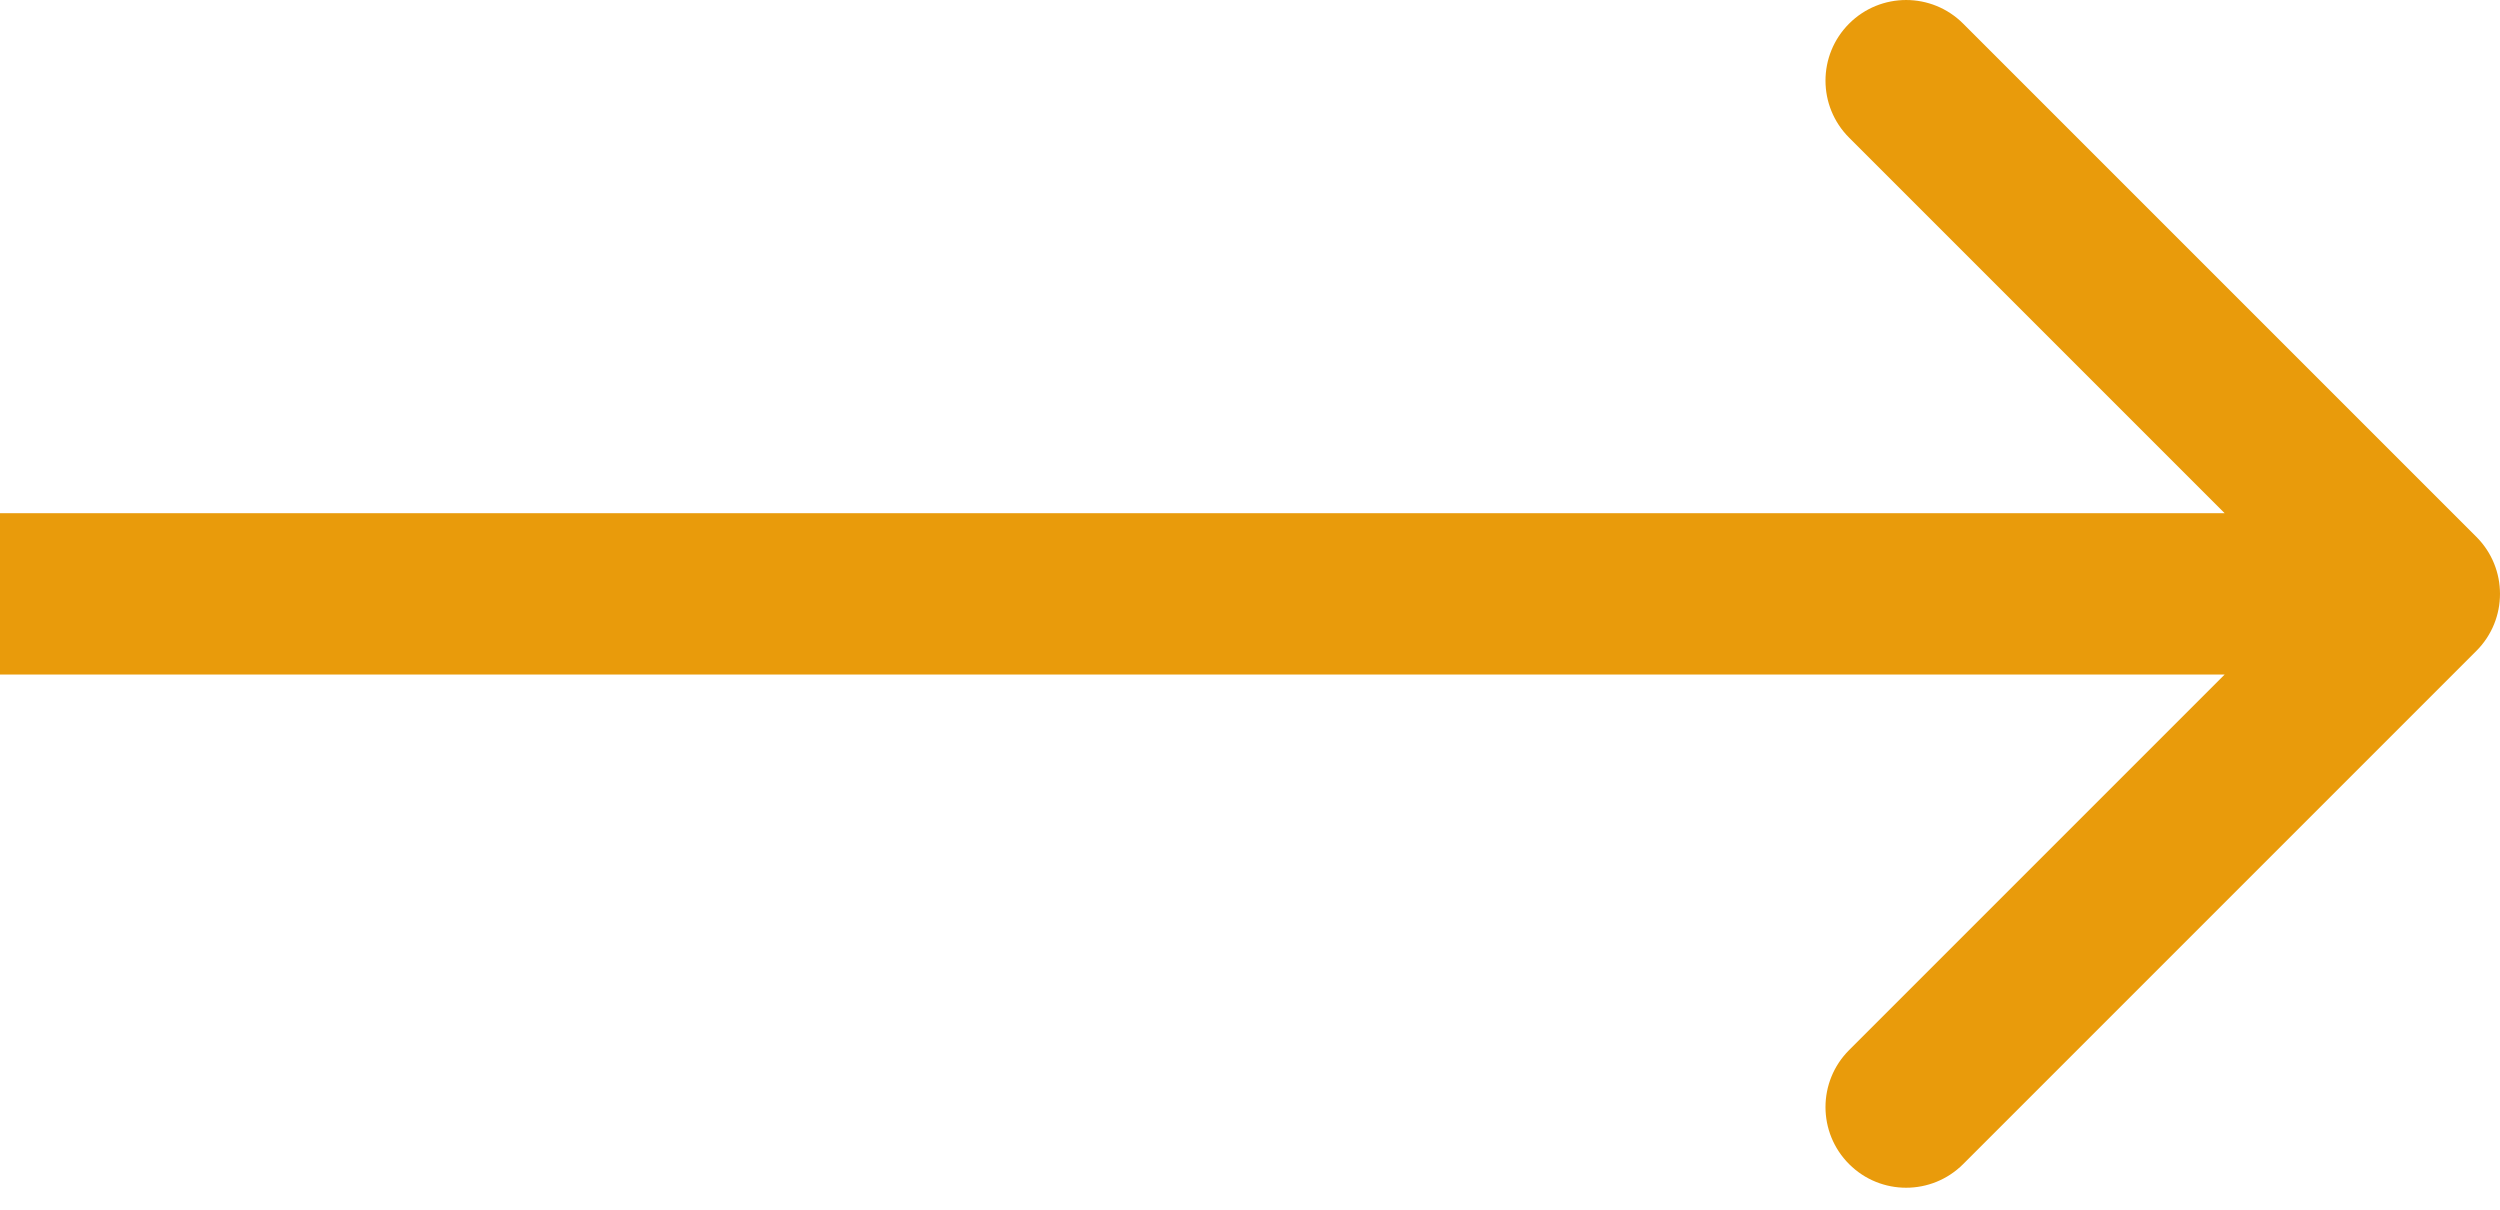
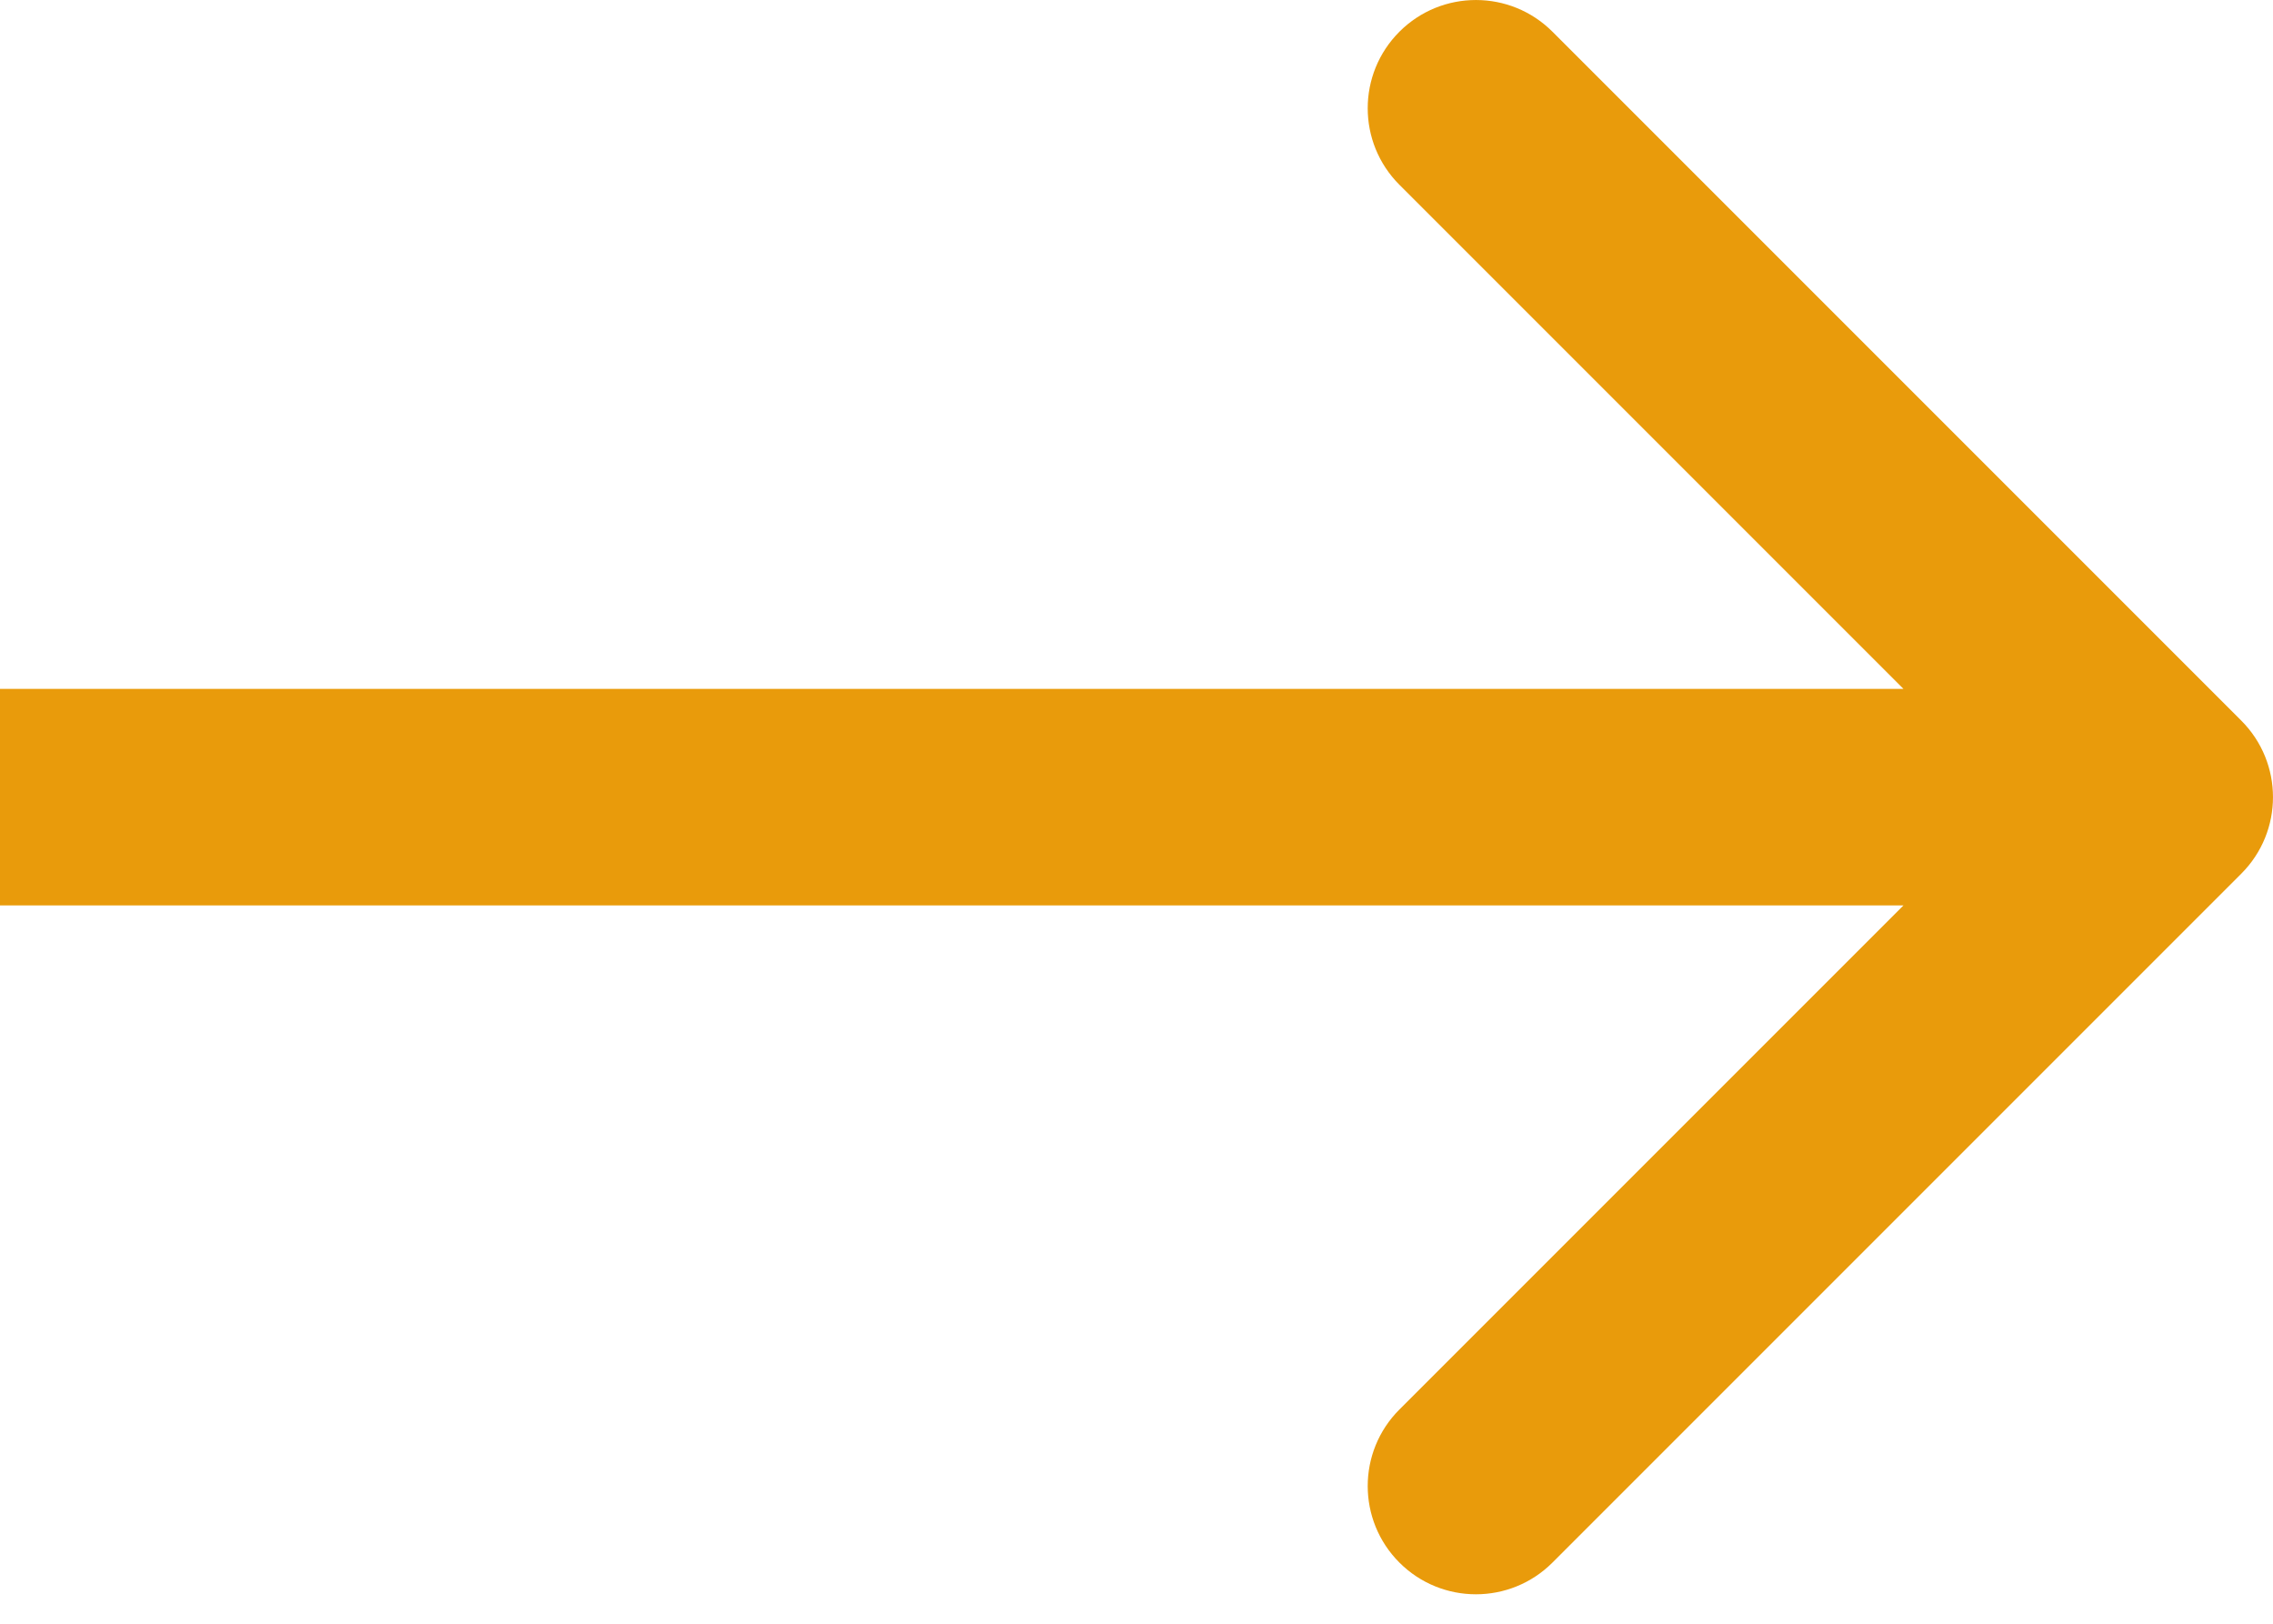
- <svg xmlns="http://www.w3.org/2000/svg" width="62" height="30" viewBox="0 0 62 30" fill="none">
-   <path d="M61.414 16.142C62.195 15.361 62.195 14.095 61.414 13.314L48.686 0.586C47.905 -0.195 46.639 -0.195 45.858 0.586C45.077 1.367 45.077 2.633 45.858 3.414L57.172 14.728L45.858 26.042C45.077 26.823 45.077 28.089 45.858 28.87C46.639 29.651 47.905 29.651 48.686 28.87L61.414 16.142ZM0 14.728V16.728H60V14.728V12.728H0V14.728Z" fill="#E99B0B" />
+ <svg xmlns="http://www.w3.org/2000/svg" width="42" height="30" viewBox="0 0 42 30" fill="none">
+   <path d="M41.414 16.142C42.195 15.361 42.195 14.095 41.414 13.314L28.686 0.586C27.905 -0.195 26.639 -0.195 25.858 0.586C25.077 1.367 25.077 2.633 25.858 3.414L37.172 14.728L25.858 26.042C25.077 26.823 25.077 28.089 25.858 28.87C26.639 29.651 27.905 29.651 28.686 28.87L41.414 16.142ZM0 14.728L-1.74846e-07 16.728L40 16.728L40 14.728L40 12.728L1.74846e-07 12.728L0 14.728Z" fill="#E99B0B" />
</svg>
